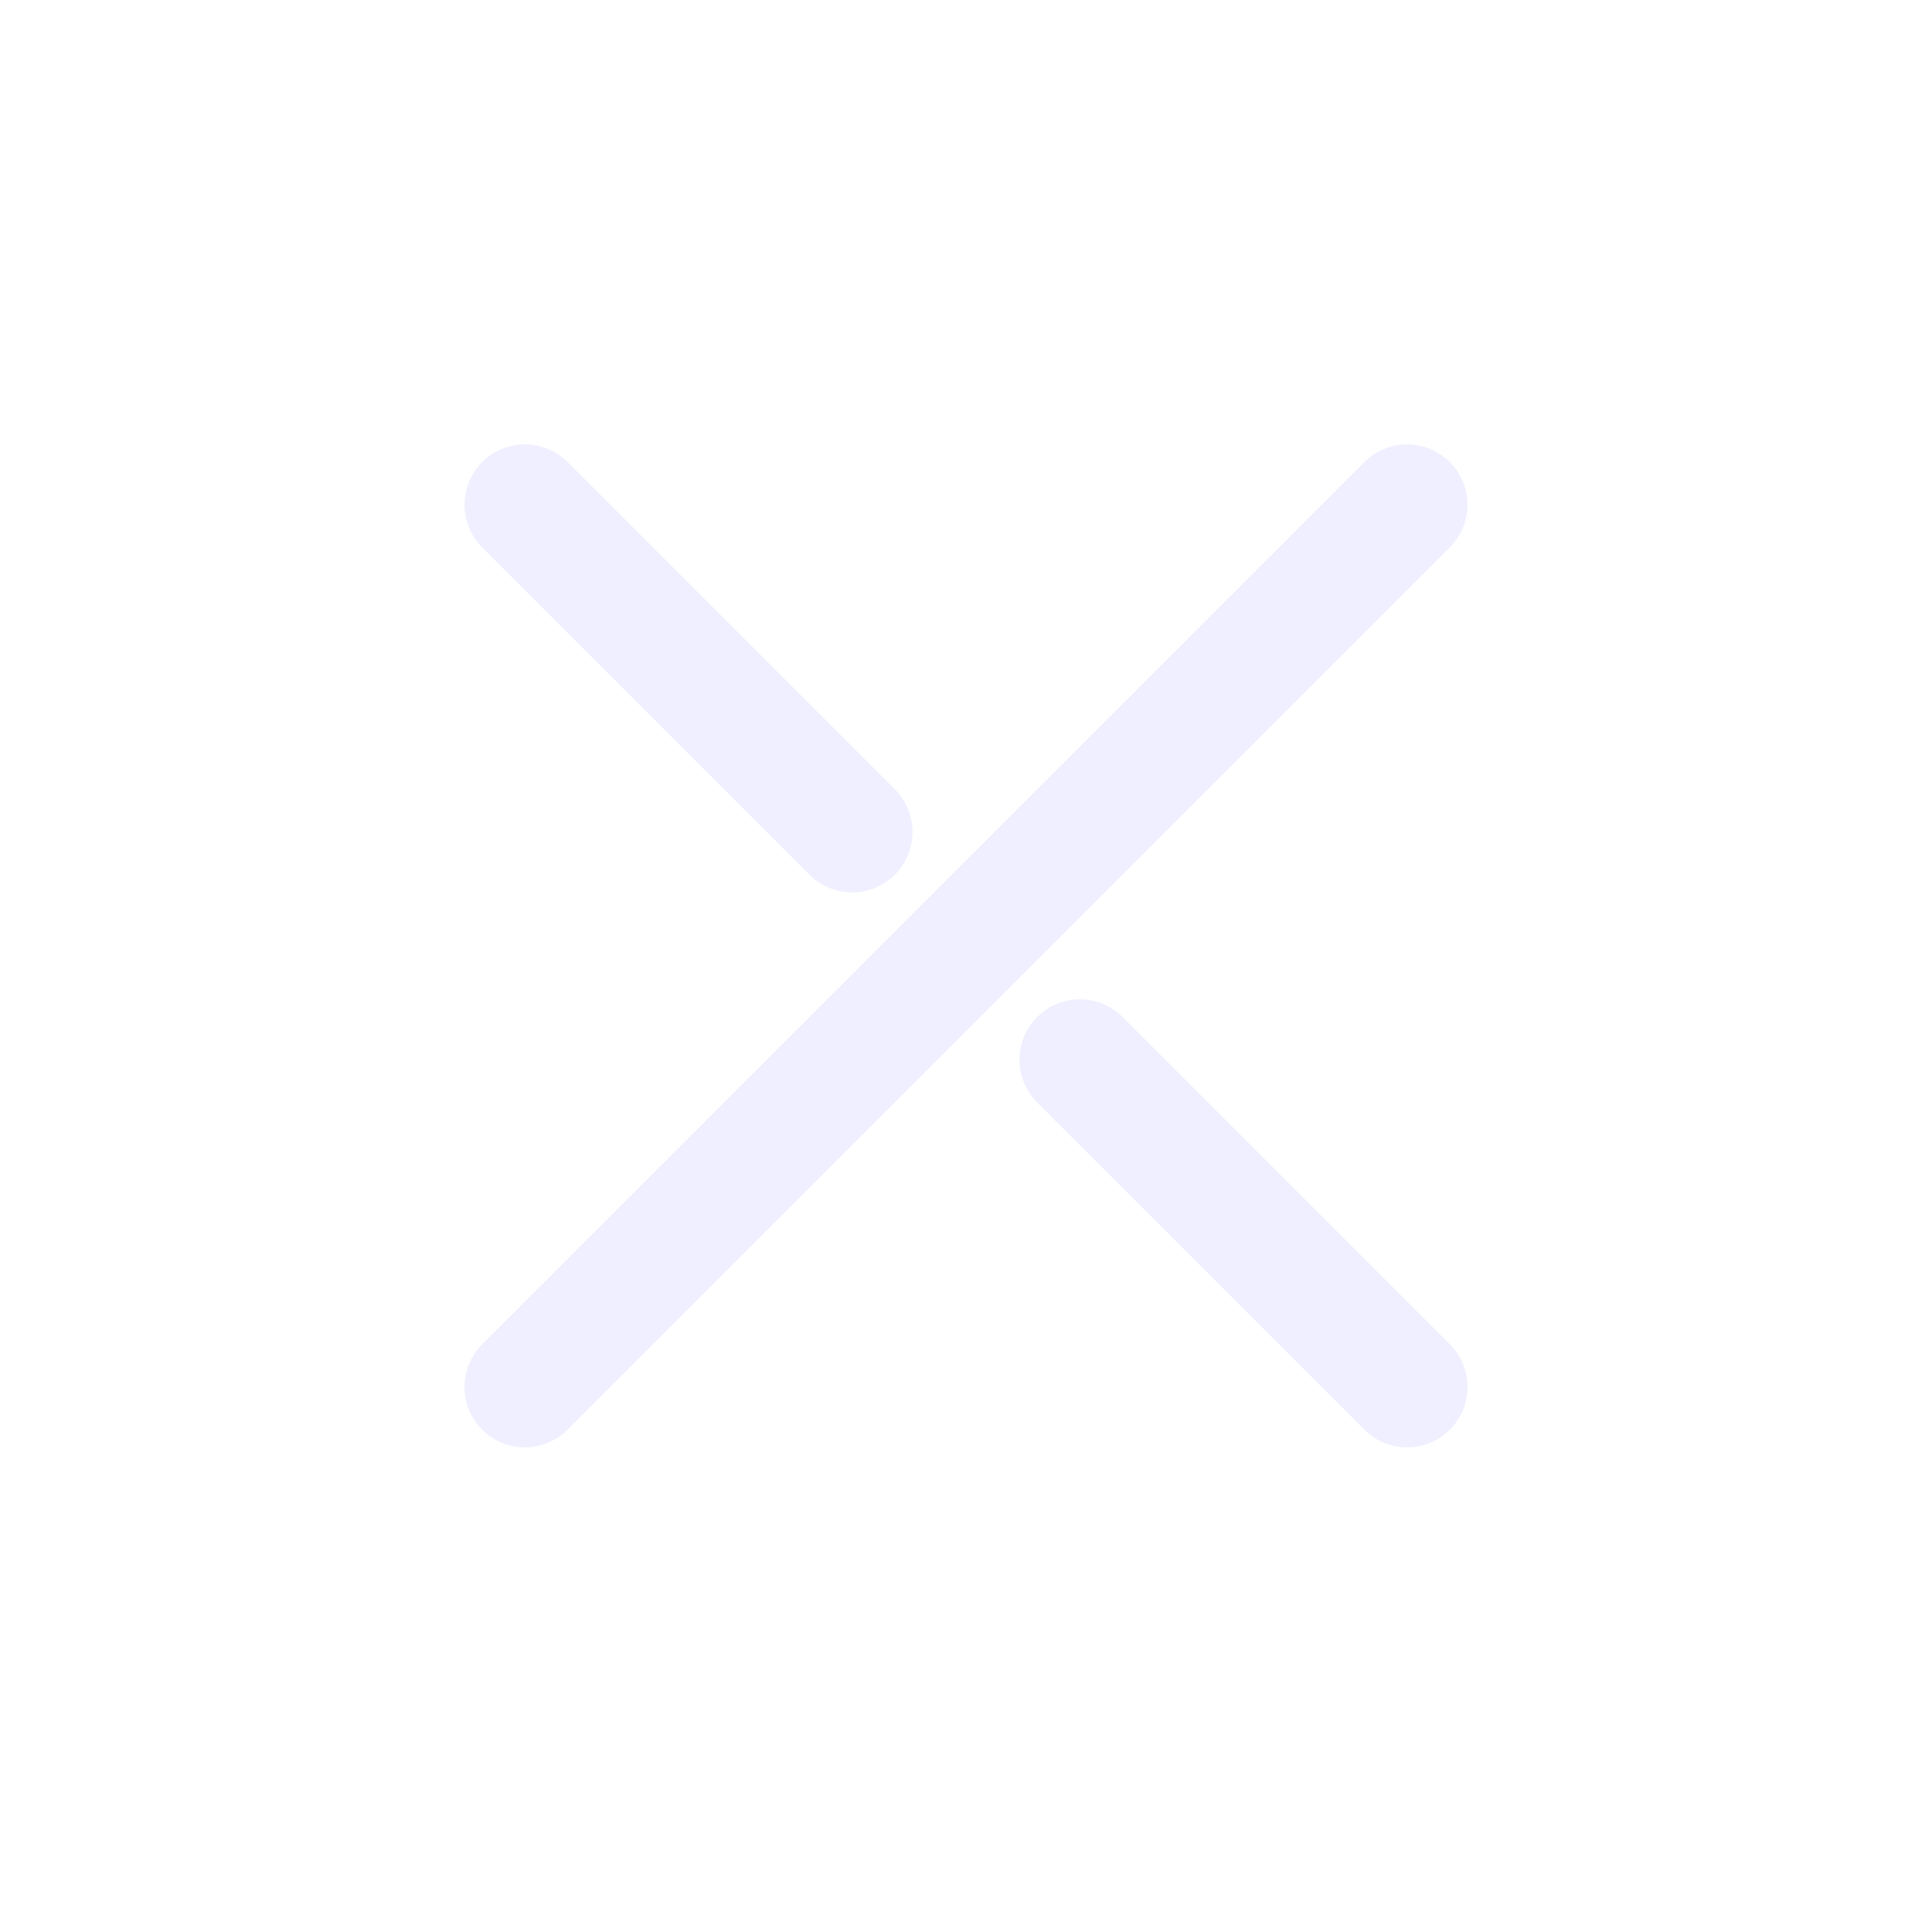
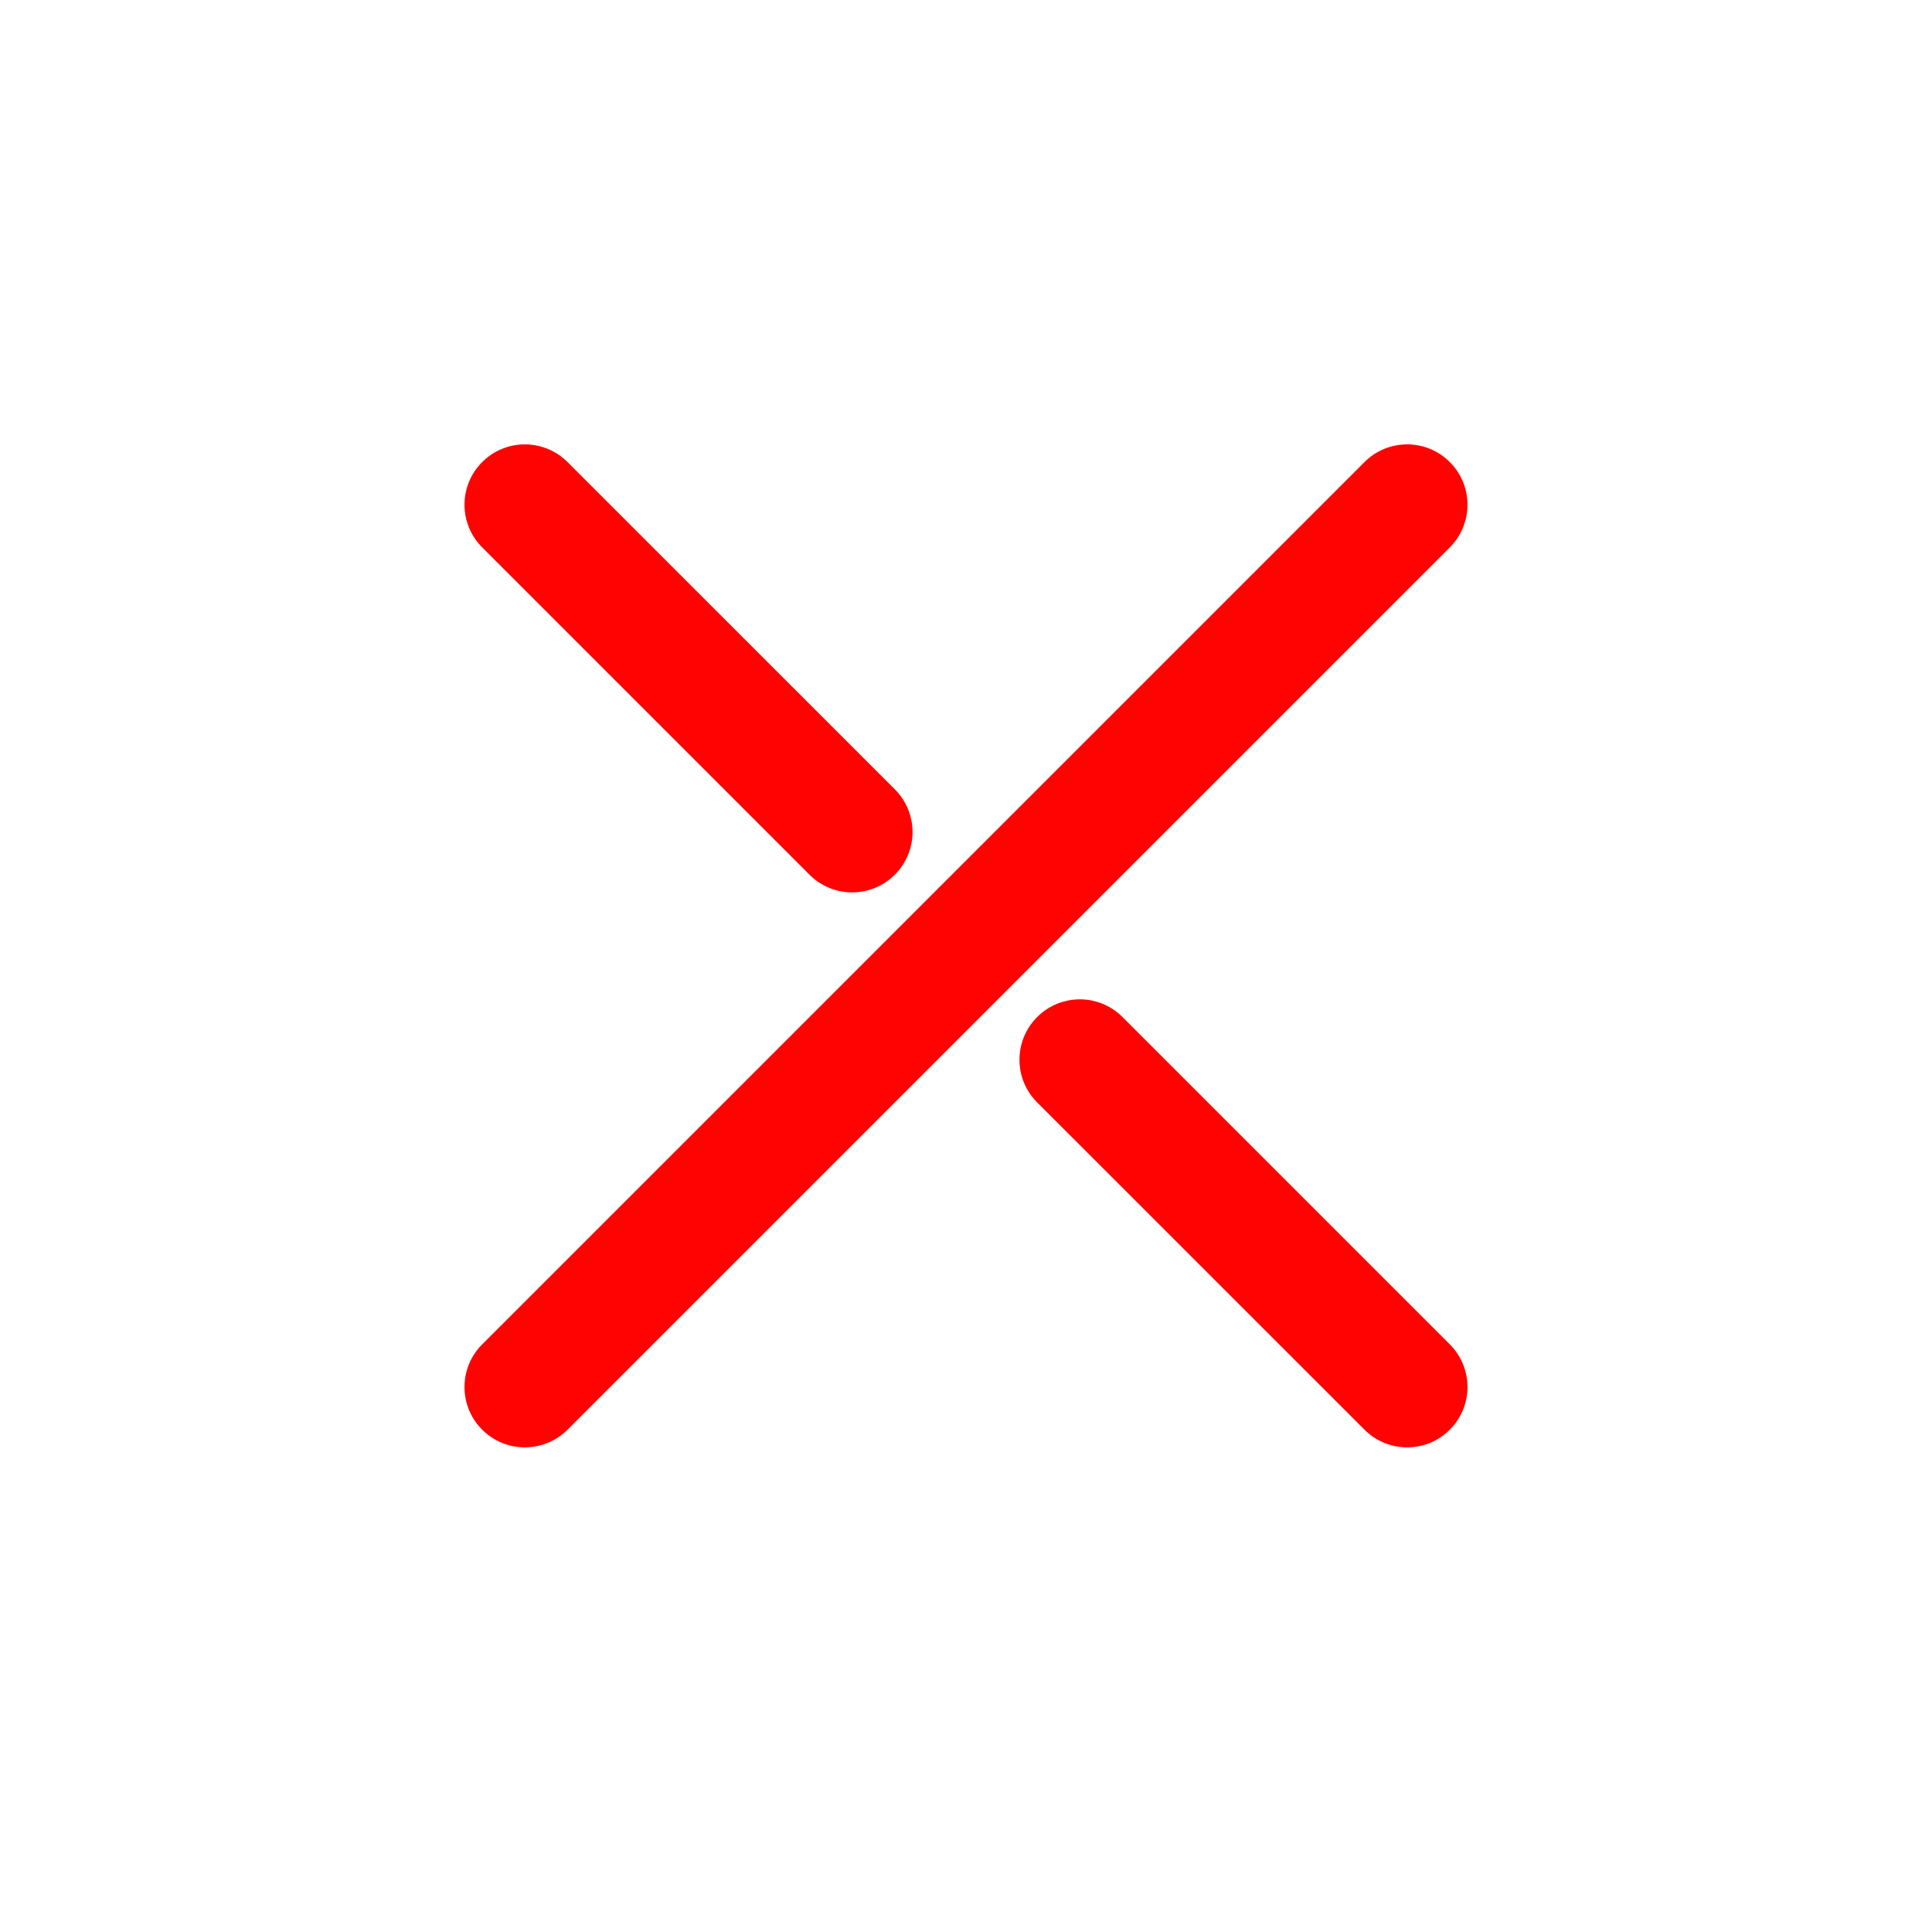
<svg xmlns="http://www.w3.org/2000/svg" width="24" height="24" viewBox="0 0 24 24" fill="none">
-   <path d="M18.01 6.8C18.303 6.507 18.303 6.032 18.01 5.74C17.718 5.447 17.243 5.447 16.95 5.74L18.01 6.8ZM5.99 16.7C5.697 16.993 5.697 17.468 5.99 17.76C6.282 18.053 6.757 18.053 7.05 17.76L5.99 16.7ZM16.95 17.76C17.243 18.053 17.718 18.053 18.01 17.76C18.303 17.468 18.303 16.993 18.01 16.7L16.95 17.76ZM7.05 5.74C6.757 5.447 6.282 5.447 5.99 5.74C5.697 6.032 5.697 6.507 5.99 6.8L7.05 5.74ZM13.944 12.634C13.652 12.341 13.177 12.341 12.884 12.634C12.591 12.927 12.591 13.402 12.884 13.695L13.944 12.634ZM10.056 10.866C10.348 11.159 10.823 11.159 11.116 10.866C11.409 10.573 11.409 10.098 11.116 9.805L10.056 10.866ZM16.95 5.74L5.99 16.7L7.05 17.76L18.01 6.8L16.95 5.74ZM18.01 16.7L13.944 12.634L12.884 13.695L16.95 17.76L18.01 16.7ZM11.116 9.805L7.05 5.74L5.99 6.8L10.056 10.866L11.116 9.805Z" fill="#EFEFFF" />
+   <path d="M18.01 6.8C18.303 6.507 18.303 6.032 18.01 5.74C17.718 5.447 17.243 5.447 16.95 5.74L18.01 6.8ZM5.99 16.7C5.697 16.993 5.697 17.468 5.99 17.76C6.282 18.053 6.757 18.053 7.05 17.76L5.99 16.7ZM16.95 17.76C17.243 18.053 17.718 18.053 18.01 17.76C18.303 17.468 18.303 16.993 18.01 16.7L16.95 17.76ZM7.05 5.74C6.757 5.447 6.282 5.447 5.99 5.74C5.697 6.032 5.697 6.507 5.99 6.8L7.05 5.74ZM13.944 12.634C13.652 12.341 13.177 12.341 12.884 12.634C12.591 12.927 12.591 13.402 12.884 13.695L13.944 12.634ZM10.056 10.866C10.348 11.159 10.823 11.159 11.116 10.866C11.409 10.573 11.409 10.098 11.116 9.805L10.056 10.866ZM16.95 5.74L5.99 16.7L7.05 17.76L18.01 6.8L16.95 5.74ZM18.01 16.7L13.944 12.634L12.884 13.695L16.95 17.76L18.01 16.7ZM11.116 9.805L7.05 5.74L5.99 6.8L10.056 10.866L11.116 9.805Z" fill="#FF0303" />
</svg>
